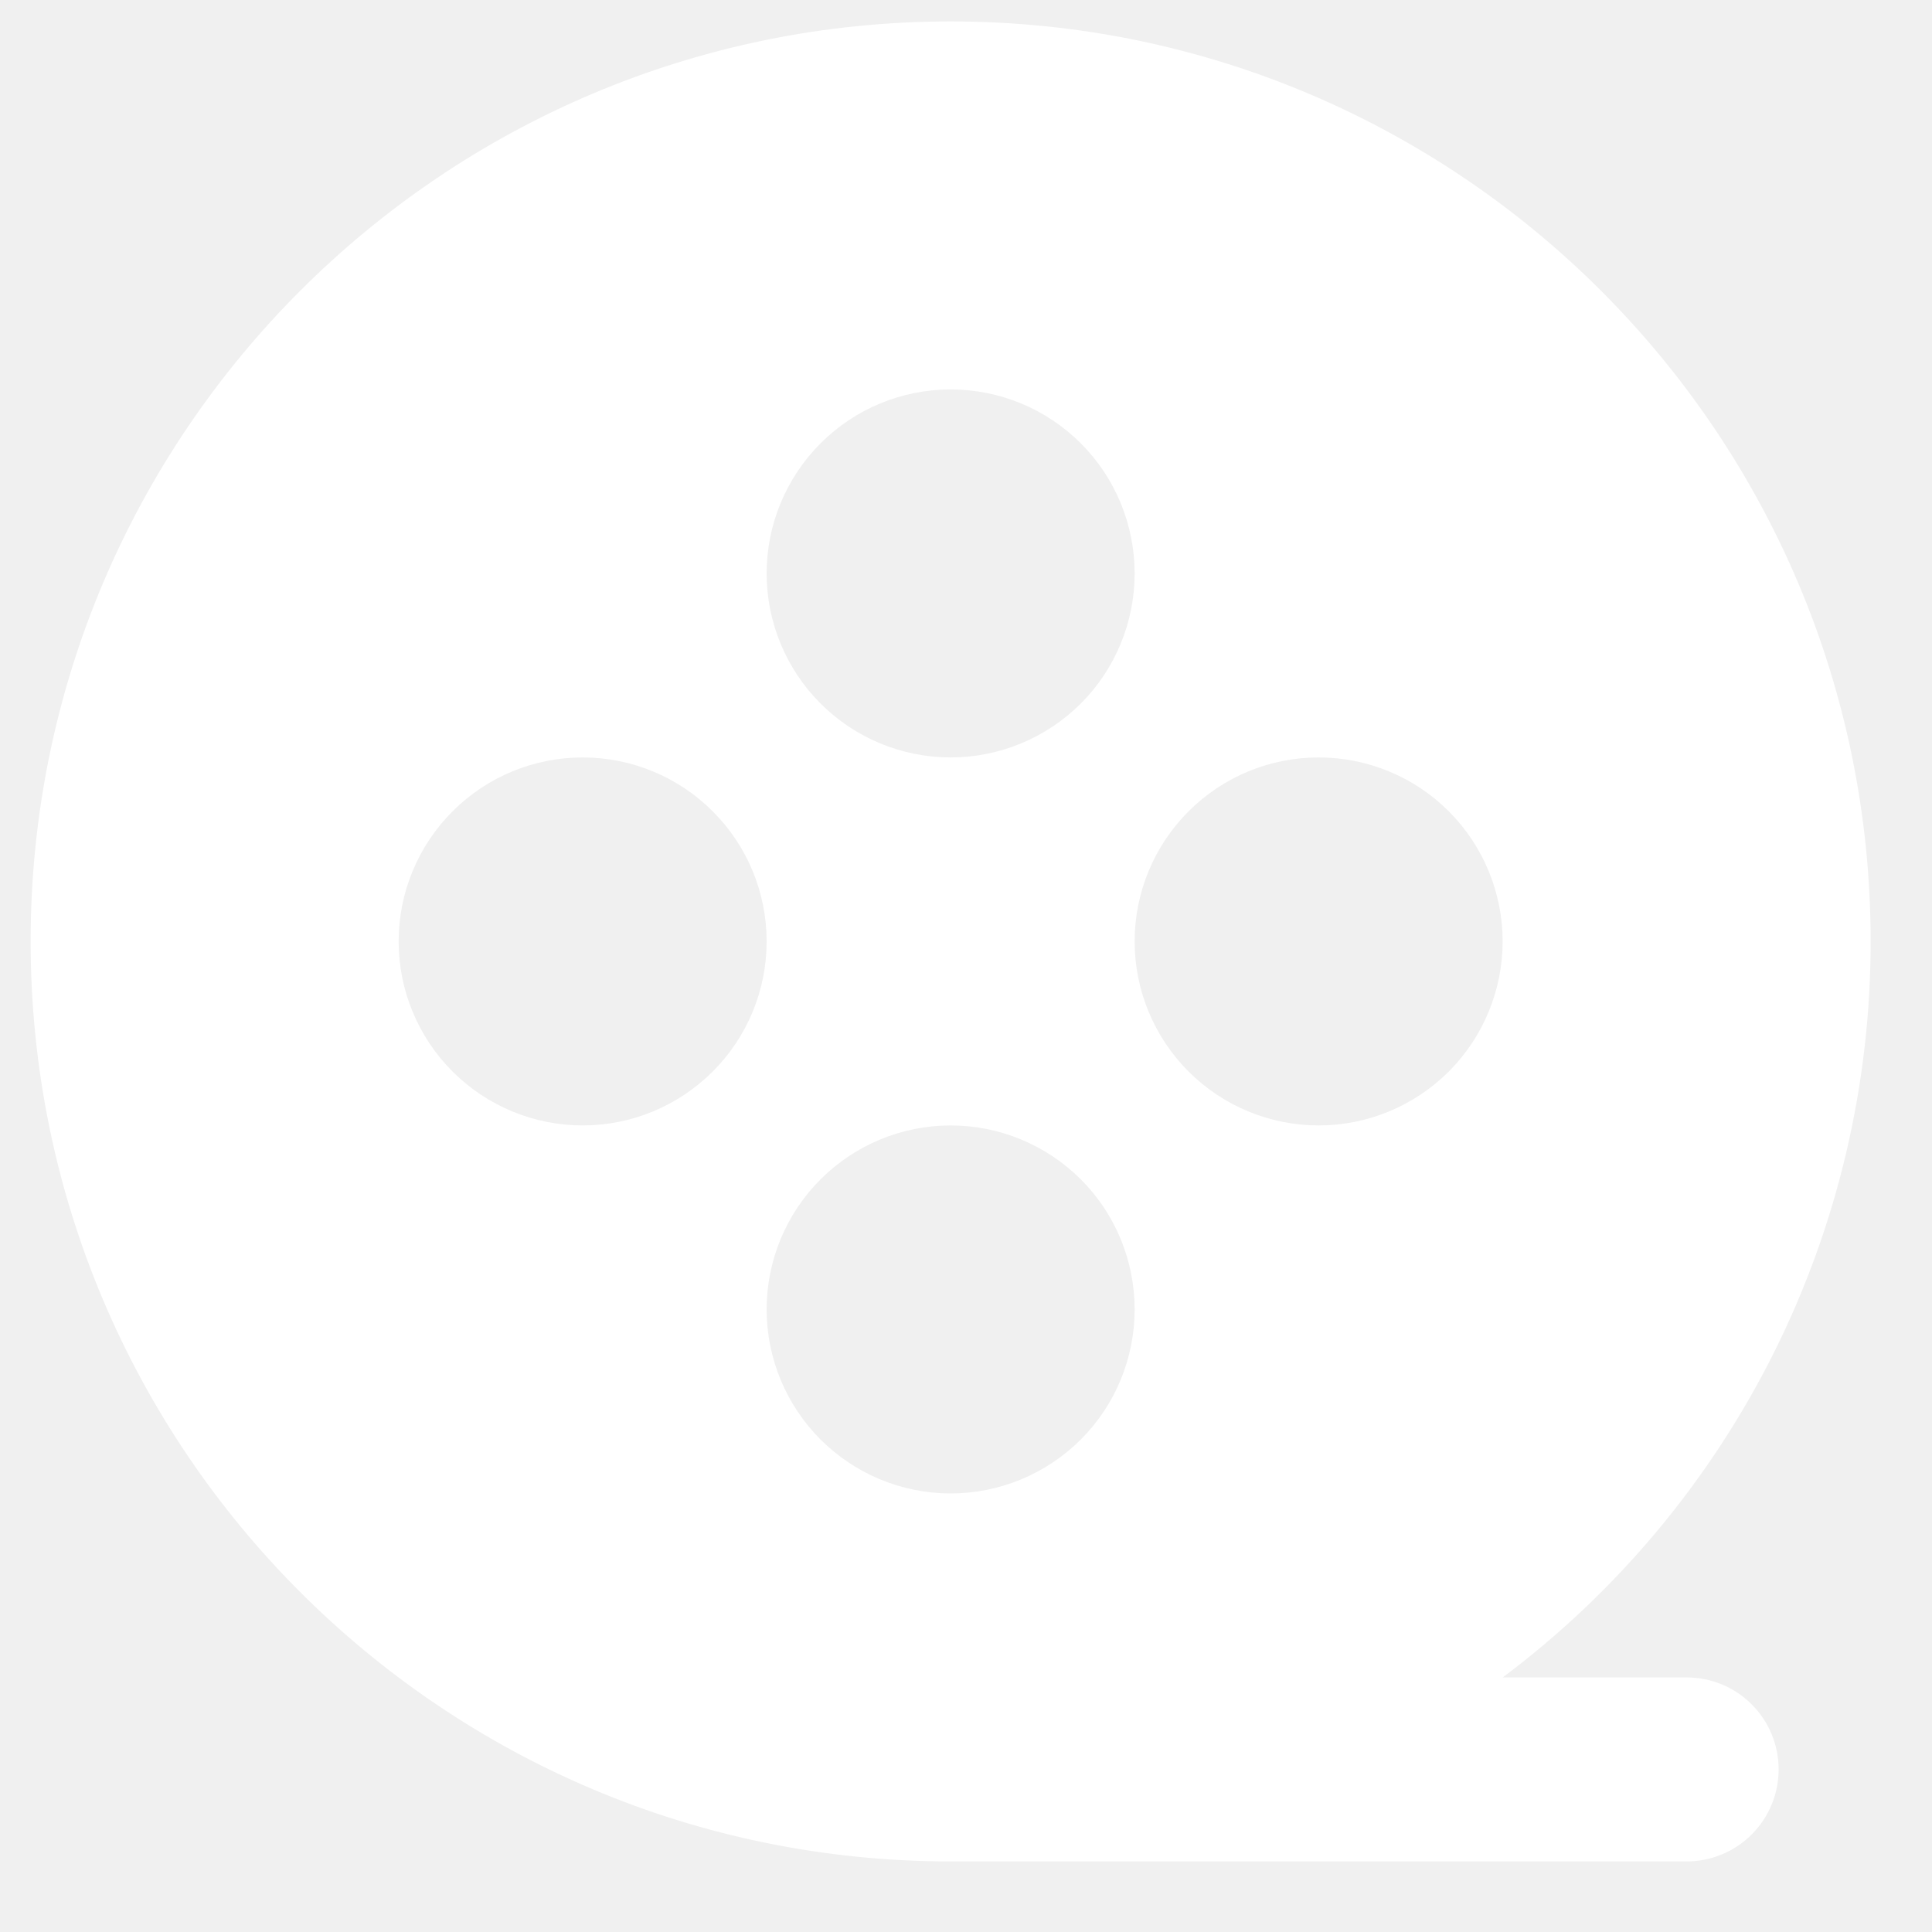
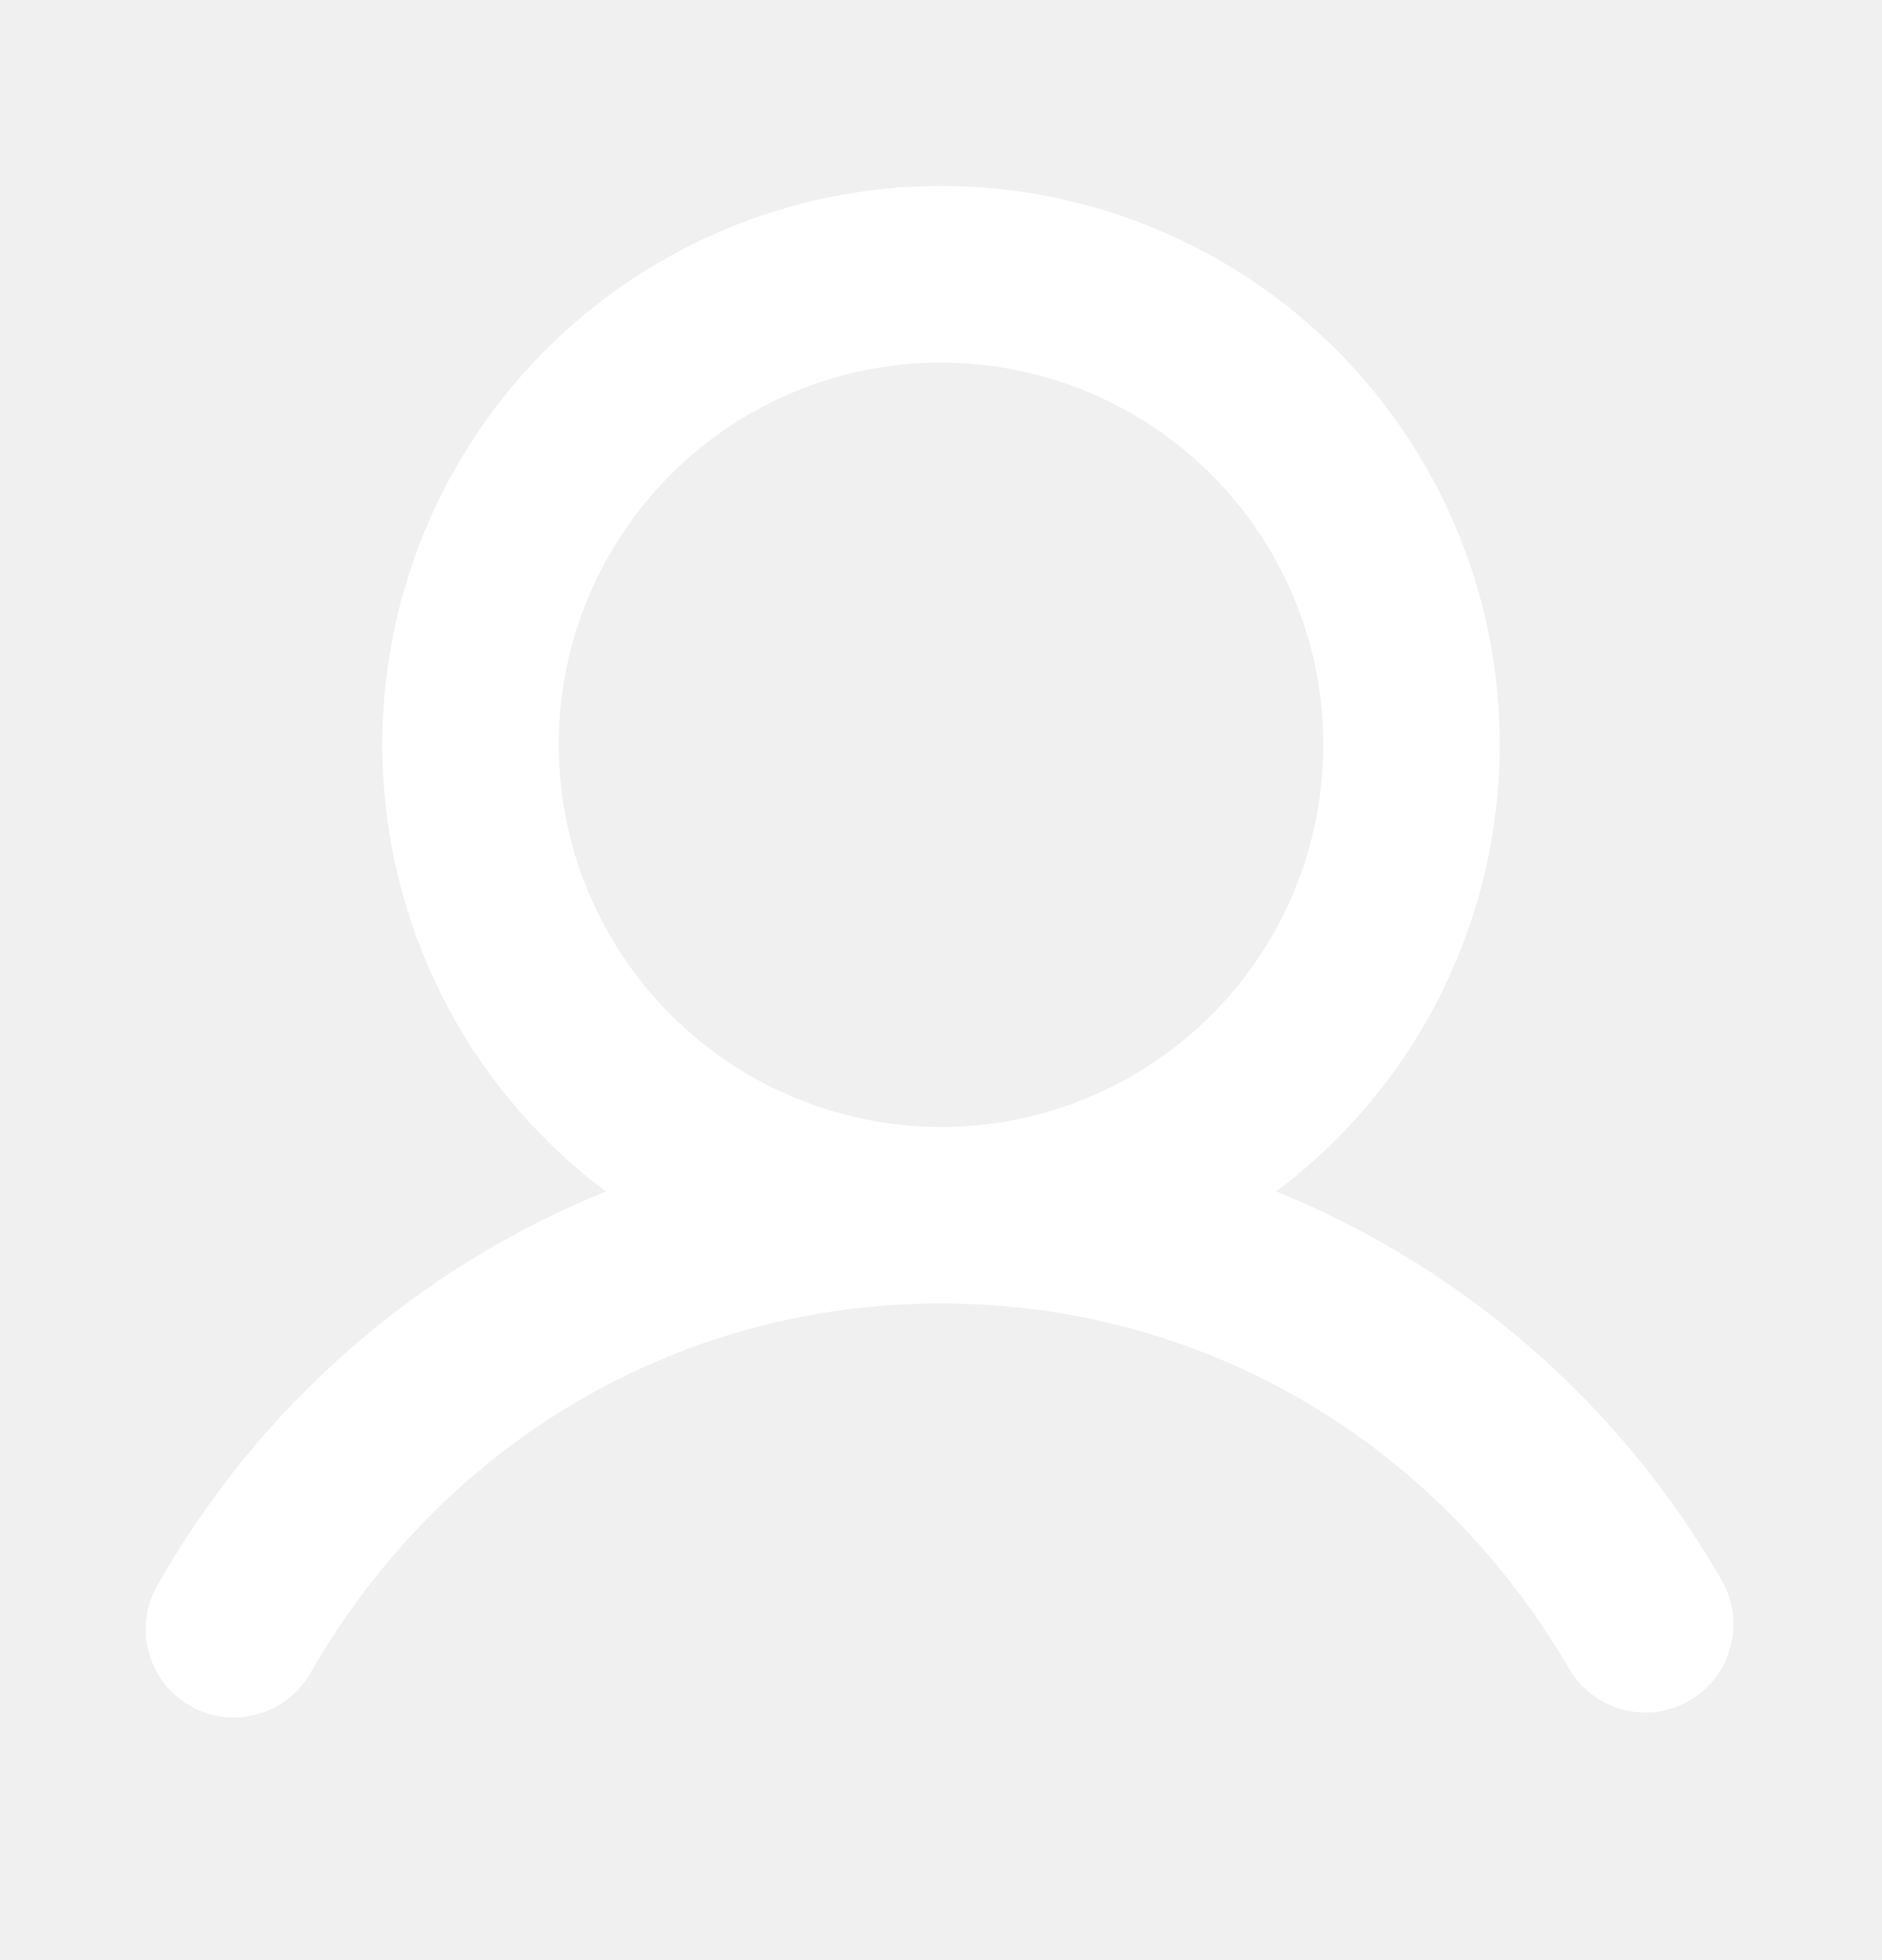
- <svg xmlns="http://www.w3.org/2000/svg" width="21" height="21" viewBox="0 0 21 21" fill="none">
-   <path d="M10.333 0.233C15.856 0.233 20.333 4.71 20.333 10.233C20.334 11.785 19.974 13.317 19.28 14.706C18.585 16.094 17.577 17.302 16.334 18.233H18.333C18.599 18.233 18.853 18.338 19.04 18.526C19.228 18.713 19.333 18.968 19.333 19.233C19.333 19.498 19.228 19.752 19.04 19.94C18.853 20.127 18.599 20.233 18.333 20.233H10.333C4.81 20.233 0.333 15.756 0.333 10.233C0.333 4.71 4.81 0.233 10.333 0.233ZM10.333 12.233C9.803 12.233 9.294 12.444 8.919 12.819C8.544 13.194 8.333 13.702 8.333 14.233C8.333 14.763 8.544 15.272 8.919 15.647C9.294 16.022 9.803 16.233 10.333 16.233C10.864 16.233 11.372 16.022 11.748 15.647C12.123 15.272 12.333 14.763 12.333 14.233C12.333 13.702 12.123 13.194 11.748 12.819C11.372 12.444 10.864 12.233 10.333 12.233ZM6.333 8.233C5.803 8.233 5.294 8.443 4.919 8.819C4.544 9.194 4.333 9.702 4.333 10.233C4.333 10.763 4.544 11.272 4.919 11.647C5.294 12.022 5.803 12.233 6.333 12.233C6.864 12.233 7.372 12.022 7.747 11.647C8.123 11.272 8.333 10.763 8.333 10.233C8.333 9.702 8.123 9.194 7.747 8.819C7.372 8.443 6.864 8.233 6.333 8.233ZM14.333 8.233C13.803 8.233 13.294 8.443 12.919 8.819C12.544 9.194 12.333 9.702 12.333 10.233C12.333 10.763 12.544 11.272 12.919 11.647C13.294 12.022 13.803 12.233 14.333 12.233C14.864 12.233 15.372 12.022 15.748 11.647C16.122 11.272 16.333 10.763 16.333 10.233C16.333 9.702 16.122 9.194 15.748 8.819C15.372 8.443 14.864 8.233 14.333 8.233ZM10.333 4.233C9.803 4.233 9.294 4.443 8.919 4.819C8.544 5.194 8.333 5.702 8.333 6.233C8.333 6.763 8.544 7.272 8.919 7.647C9.294 8.022 9.803 8.233 10.333 8.233C10.864 8.233 11.372 8.022 11.748 7.647C12.123 7.272 12.333 6.763 12.333 6.233C12.333 5.702 12.123 5.194 11.748 4.819C11.372 4.443 10.864 4.233 10.333 4.233Z" fill="white" />
+ <svg xmlns="http://www.w3.org/2000/svg" width="24" height="25" viewBox="0 0 24 25" fill="none">
+   <path d="M21.973 20.188C20.688 17.932 18.681 16.174 16.275 15.197C17.472 14.3 18.355 13.049 18.801 11.622C19.247 10.194 19.233 8.663 18.76 7.244C18.287 5.825 17.379 4.591 16.166 3.717C14.953 2.843 13.496 2.372 12 2.372C10.505 2.372 9.047 2.843 7.834 3.717C6.621 4.591 5.714 5.825 5.241 7.244C4.768 8.663 4.753 10.194 5.199 11.622C5.645 13.049 6.529 14.3 7.725 15.197C5.32 16.174 3.312 17.932 2.027 20.188C1.947 20.316 1.894 20.458 1.871 20.607C1.848 20.756 1.854 20.909 1.891 21.055C1.928 21.201 1.993 21.338 2.084 21.459C2.175 21.579 2.289 21.68 2.42 21.756C2.55 21.831 2.695 21.88 2.844 21.898C2.994 21.917 3.146 21.905 3.291 21.863C3.436 21.822 3.571 21.752 3.689 21.657C3.806 21.563 3.903 21.445 3.974 21.312C5.673 18.376 8.673 16.625 12 16.625C15.327 16.625 18.327 18.377 20.026 21.312C20.18 21.561 20.425 21.739 20.708 21.81C20.992 21.881 21.291 21.839 21.544 21.692C21.797 21.546 21.983 21.308 22.063 21.027C22.143 20.746 22.111 20.445 21.973 20.188ZM7.125 9.5C7.125 8.536 7.411 7.593 7.947 6.792C8.482 5.99 9.244 5.365 10.135 4.996C11.025 4.627 12.006 4.531 12.951 4.719C13.897 4.907 14.766 5.371 15.447 6.053C16.129 6.735 16.593 7.603 16.782 8.549C16.97 9.495 16.873 10.475 16.504 11.366C16.135 12.256 15.51 13.018 14.709 13.553C13.907 14.089 12.964 14.375 12 14.375C10.708 14.373 9.469 13.859 8.555 12.945C7.641 12.032 7.127 10.793 7.125 9.5Z" fill="white" />
</svg>
